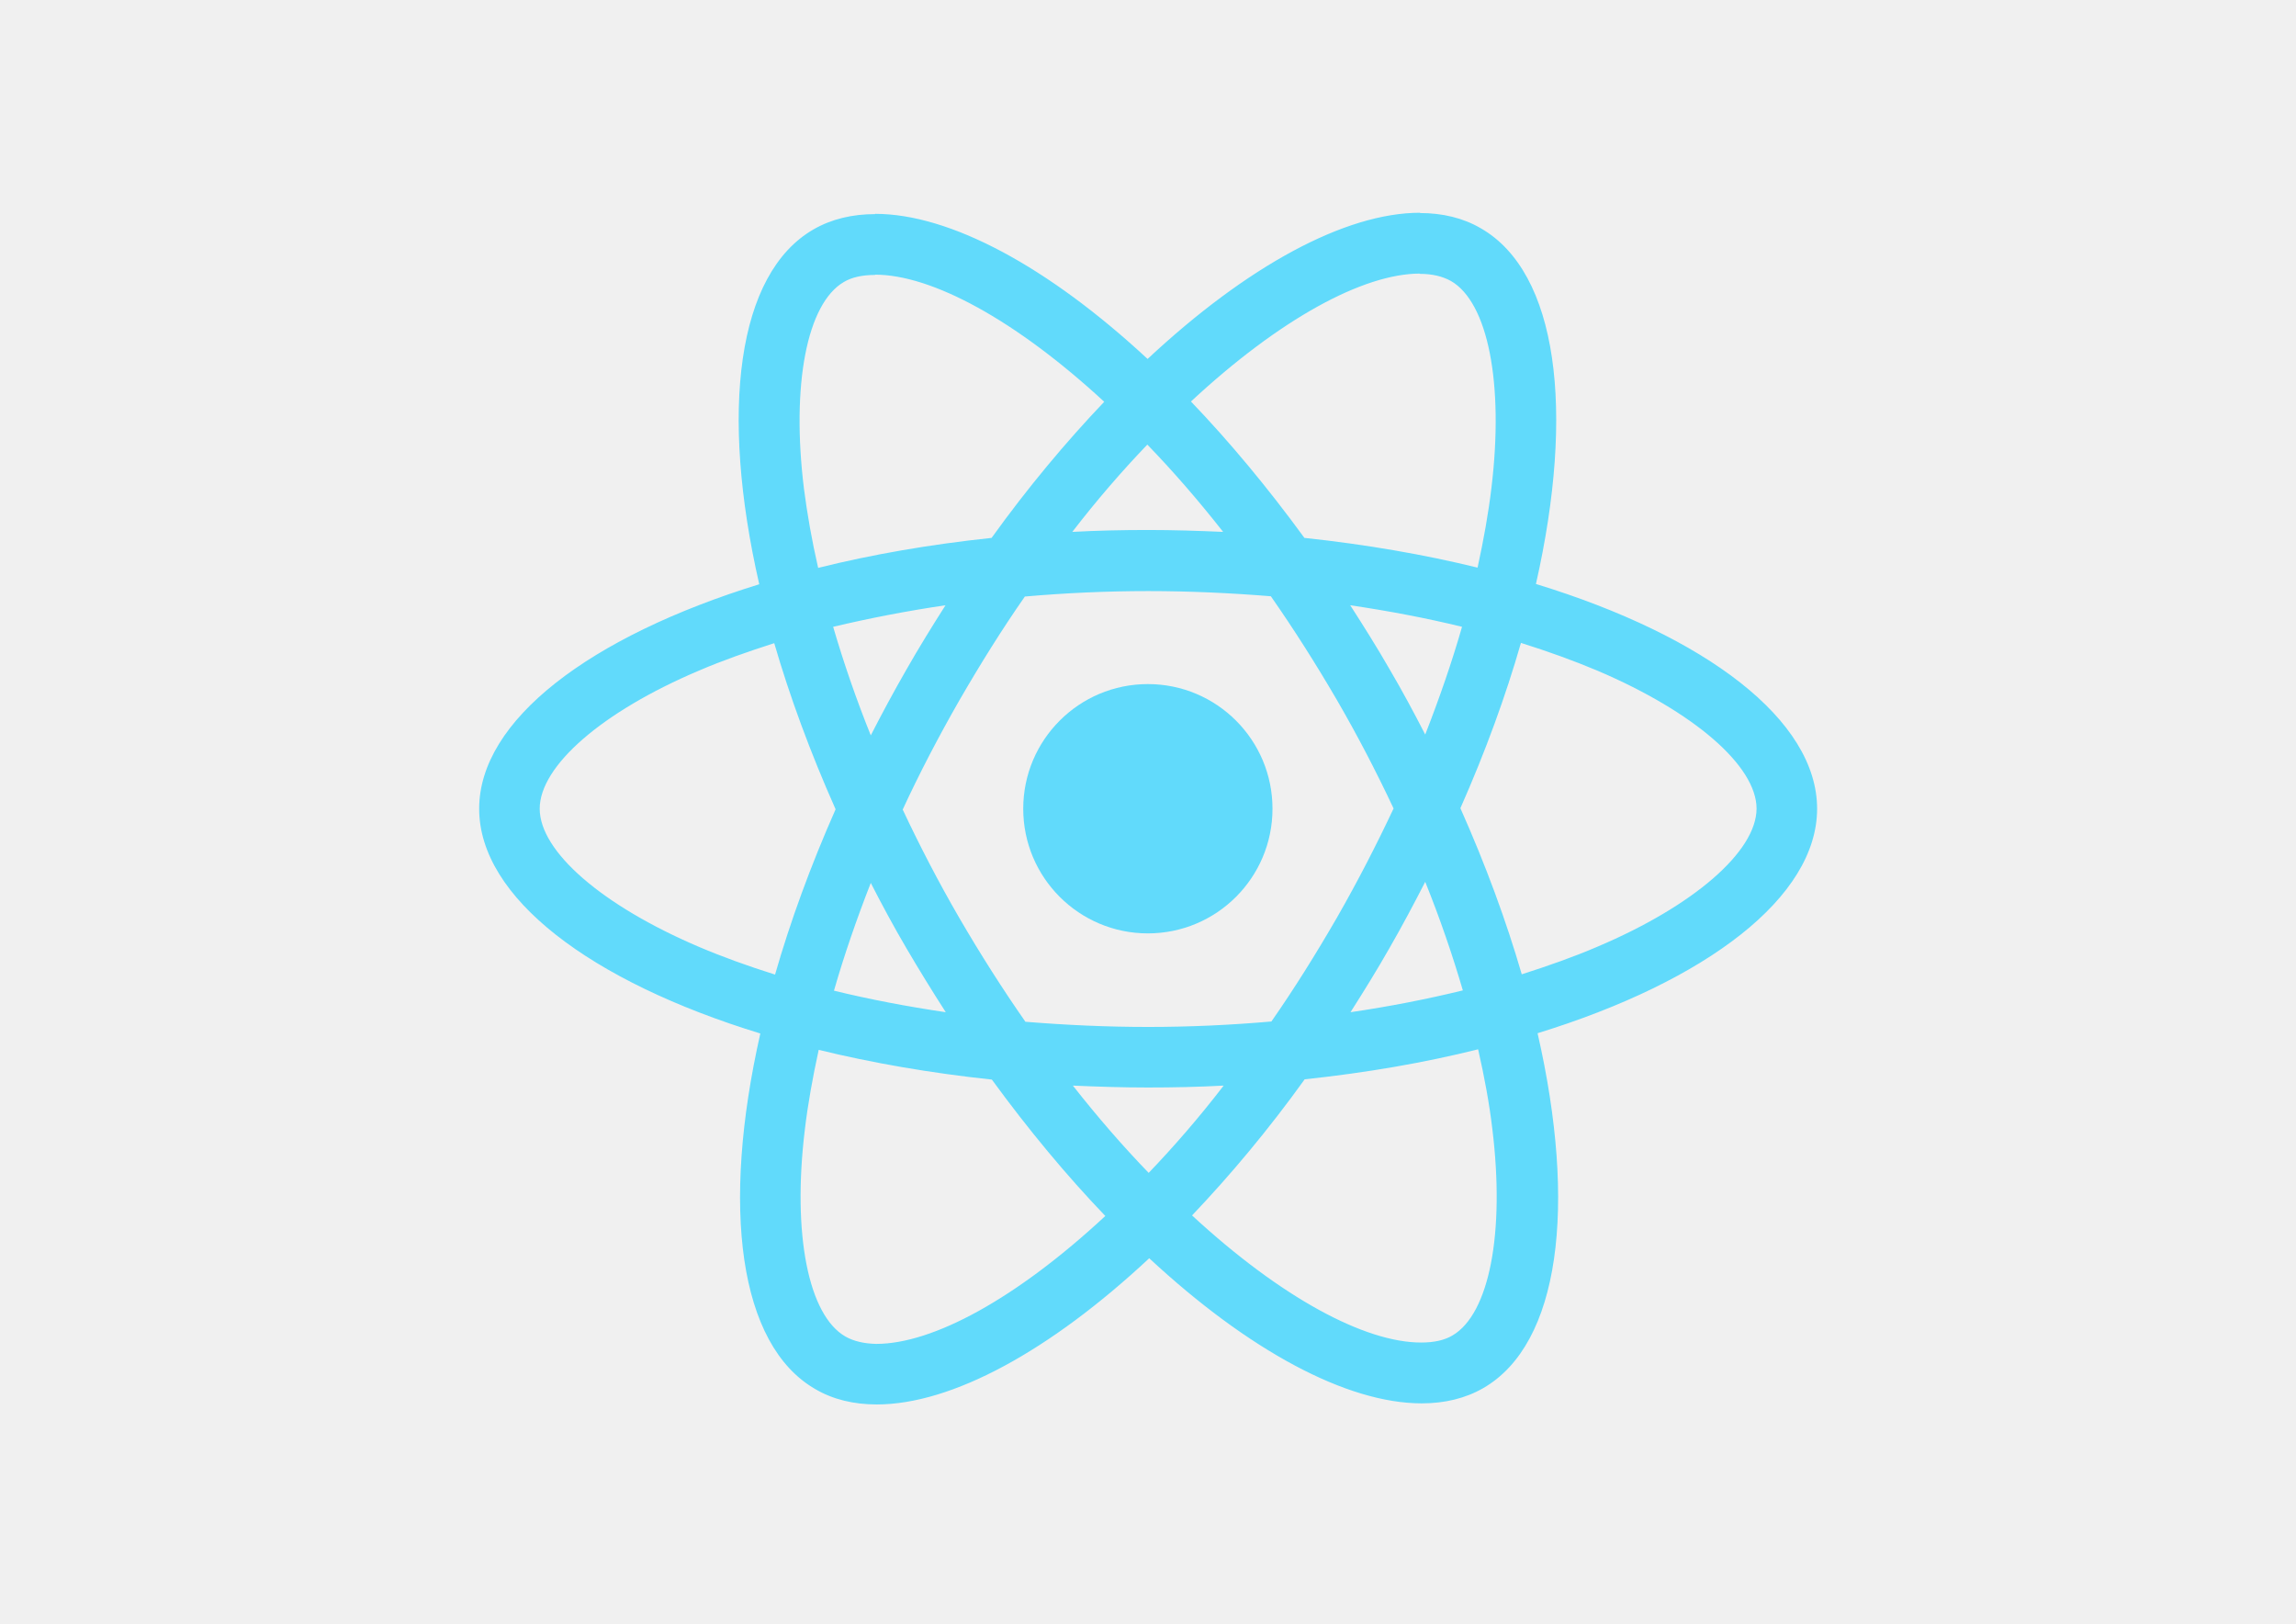
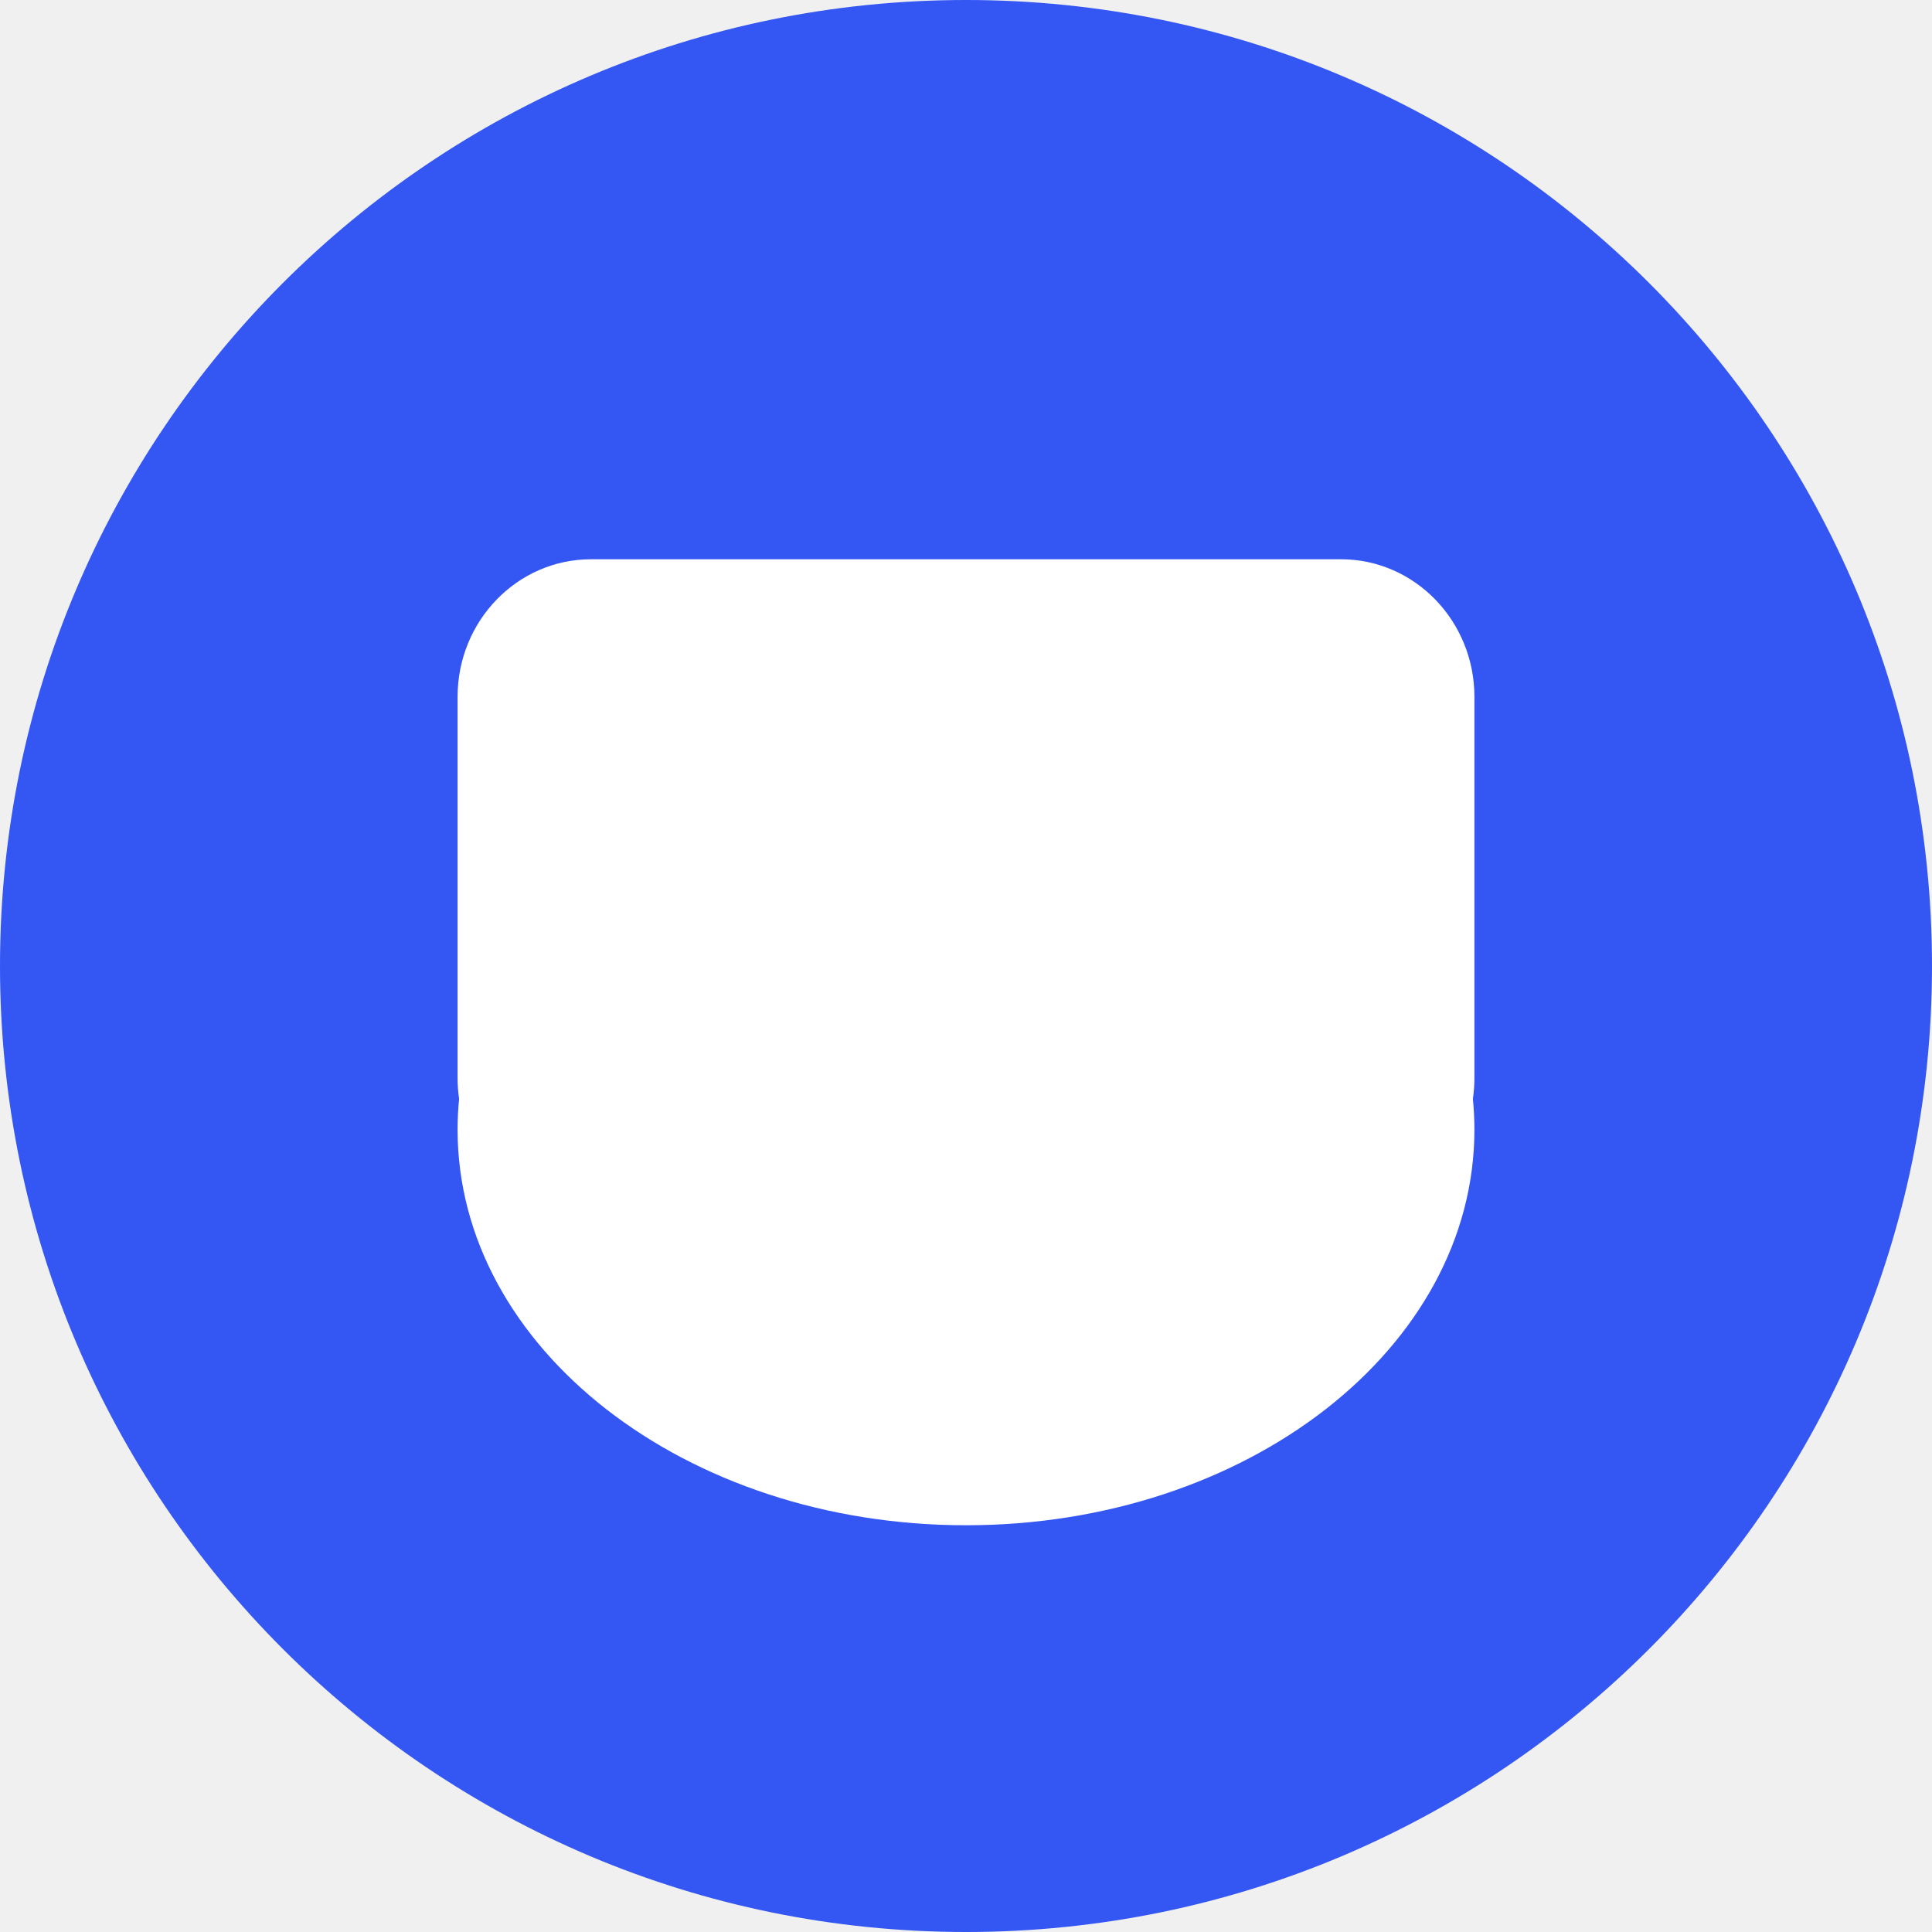
- <svg xmlns="http://www.w3.org/2000/svg" viewBox="0 0 841.9 595.3">
-   <g fill="#61DAFB">
-     <path d="M666.3 296.5c0-32.5-40.7-63.3-103.1-82.4 14.4-63.6 8-114.2-20.2-130.4-6.5-3.8-14.1-5.6-22.4-5.6v22.3c4.6 0 8.3.9 11.4 2.6 13.6 7.8 19.5 37.5 14.9 75.7-1.1 9.4-2.9 19.3-5.1 29.4-19.6-4.8-41-8.5-63.5-10.9-13.5-18.5-27.5-35.3-41.6-50 32.6-30.3 63.2-46.9 84-46.9V78c-27.5 0-63.5 19.6-99.9 53.6-36.4-33.8-72.4-53.2-99.9-53.2v22.3c20.7 0 51.4 16.5 84 46.6-14 14.7-28 31.4-41.3 49.9-22.6 2.4-44 6.1-63.6 11-2.3-10-4-19.7-5.2-29-4.7-38.2 1.1-67.9 14.6-75.8 3-1.8 6.9-2.6 11.5-2.6V78.5c-8.4 0-16 1.8-22.6 5.6-28.1 16.2-34.4 66.7-19.9 130.1-62.2 19.2-102.7 49.9-102.7 82.3 0 32.5 40.7 63.3 103.1 82.4-14.4 63.6-8 114.2 20.2 130.4 6.5 3.8 14.1 5.6 22.5 5.6 27.5 0 63.5-19.6 99.9-53.6 36.4 33.8 72.4 53.2 99.9 53.2 8.4 0 16-1.8 22.6-5.6 28.1-16.2 34.4-66.7 19.9-130.1 62-19.1 102.5-49.9 102.5-82.3zm-130.2-66.7c-3.7 12.9-8.3 26.2-13.5 39.5-4.1-8-8.4-16-13.1-24-4.6-8-9.5-15.8-14.4-23.4 14.2 2.1 27.9 4.7 41 7.9zm-45.8 106.5c-7.8 13.5-15.8 26.3-24.1 38.2-14.9 1.3-30 2-45.2 2-15.1 0-30.2-.7-45-1.9-8.3-11.9-16.4-24.6-24.2-38-7.6-13.1-14.5-26.4-20.8-39.8 6.2-13.4 13.2-26.8 20.7-39.9 7.8-13.5 15.8-26.3 24.1-38.2 14.9-1.3 30-2 45.2-2 15.1 0 30.2.7 45 1.9 8.3 11.9 16.4 24.6 24.2 38 7.6 13.1 14.5 26.4 20.8 39.8-6.3 13.4-13.2 26.8-20.7 39.9zm32.3-13c5.4 13.4 10 26.8 13.8 39.8-13.1 3.2-26.9 5.9-41.2 8 4.9-7.7 9.8-15.6 14.4-23.7 4.6-8 8.9-16.1 13-24.1zM421.2 430c-9.3-9.6-18.6-20.3-27.8-32 9 .4 18.2.7 27.5.7 9.4 0 18.7-.2 27.8-.7-9 11.7-18.3 22.4-27.5 32zm-74.4-58.9c-14.2-2.1-27.9-4.7-41-7.9 3.7-12.9 8.3-26.2 13.5-39.5 4.1 8 8.4 16 13.1 24 4.7 8 9.5 15.8 14.4 23.4zM420.7 163c9.3 9.6 18.6 20.3 27.8 32-9-.4-18.2-.7-27.5-.7-9.4 0-18.7.2-27.8.7 9-11.7 18.3-22.4 27.5-32zm-74 58.9c-4.9 7.7-9.8 15.6-14.4 23.7-4.6 8-8.9 16-13 24-5.4-13.4-10-26.8-13.8-39.8 13.1-3.1 26.9-5.8 41.2-7.9zm-90.5 125.2c-35.4-15.1-58.3-34.9-58.3-50.6 0-15.7 22.9-35.6 58.3-50.6 8.6-3.7 18-7 27.7-10.1 5.7 19.6 13.2 40 22.5 60.9-9.2 20.8-16.6 41.1-22.2 60.6-9.9-3.1-19.3-6.5-28-10.2zM310 490c-13.6-7.8-19.5-37.5-14.9-75.7 1.1-9.4 2.9-19.3 5.1-29.4 19.6 4.8 41 8.5 63.5 10.9 13.5 18.5 27.5 35.3 41.6 50-32.6 30.3-63.2 46.9-84 46.9-4.5-.1-8.3-1-11.3-2.7zm237.2-76.2c4.7 38.2-1.1 67.9-14.6 75.8-3 1.8-6.9 2.6-11.5 2.6-20.7 0-51.4-16.5-84-46.6 14-14.7 28-31.4 41.3-49.9 22.6-2.4 44-6.1 63.6-11 2.3 10.1 4.1 19.8 5.2 29.1zm38.5-66.7c-8.6 3.7-18 7-27.7 10.1-5.7-19.6-13.2-40-22.5-60.9 9.2-20.8 16.6-41.1 22.2-60.6 9.9 3.1 19.3 6.5 28.1 10.2 35.4 15.1 58.3 34.9 58.3 50.6-.1 15.7-23 35.6-58.4 50.6zM320.8 78.4z" />
-     <circle cx="420.9" cy="296.5" r="45.7" />
-     <path d="M520.5 78.1z" />
-   </g>
+ <svg xmlns="http://www.w3.org/2000/svg" width="38" height="38" viewBox="0 0 38 38" fill="none">
+   <path d="M0 19C0 8.507 8.507 0 19 0C29.493 0 38 8.507 38 19C38 29.493 29.493 38 19 38C8.507 38 0 29.493 0 19Z" fill="#3456F3" />
+   <path d="M26.375 11H11.625C10.175 11 9 12.212 9 13.706V21.203C9 21.342 9.01 21.479 9.03 21.612C9.01 21.812 9 22.014 9 22.218C9 26.515 13.477 30 19 30C24.523 30 29 26.515 29 22.218C29 22.014 28.989 21.812 28.97 21.612C28.989 21.479 29 21.342 29 21.203V13.706C29 12.212 27.824 11 26.375 11V11Z" fill="white" />
</svg>
